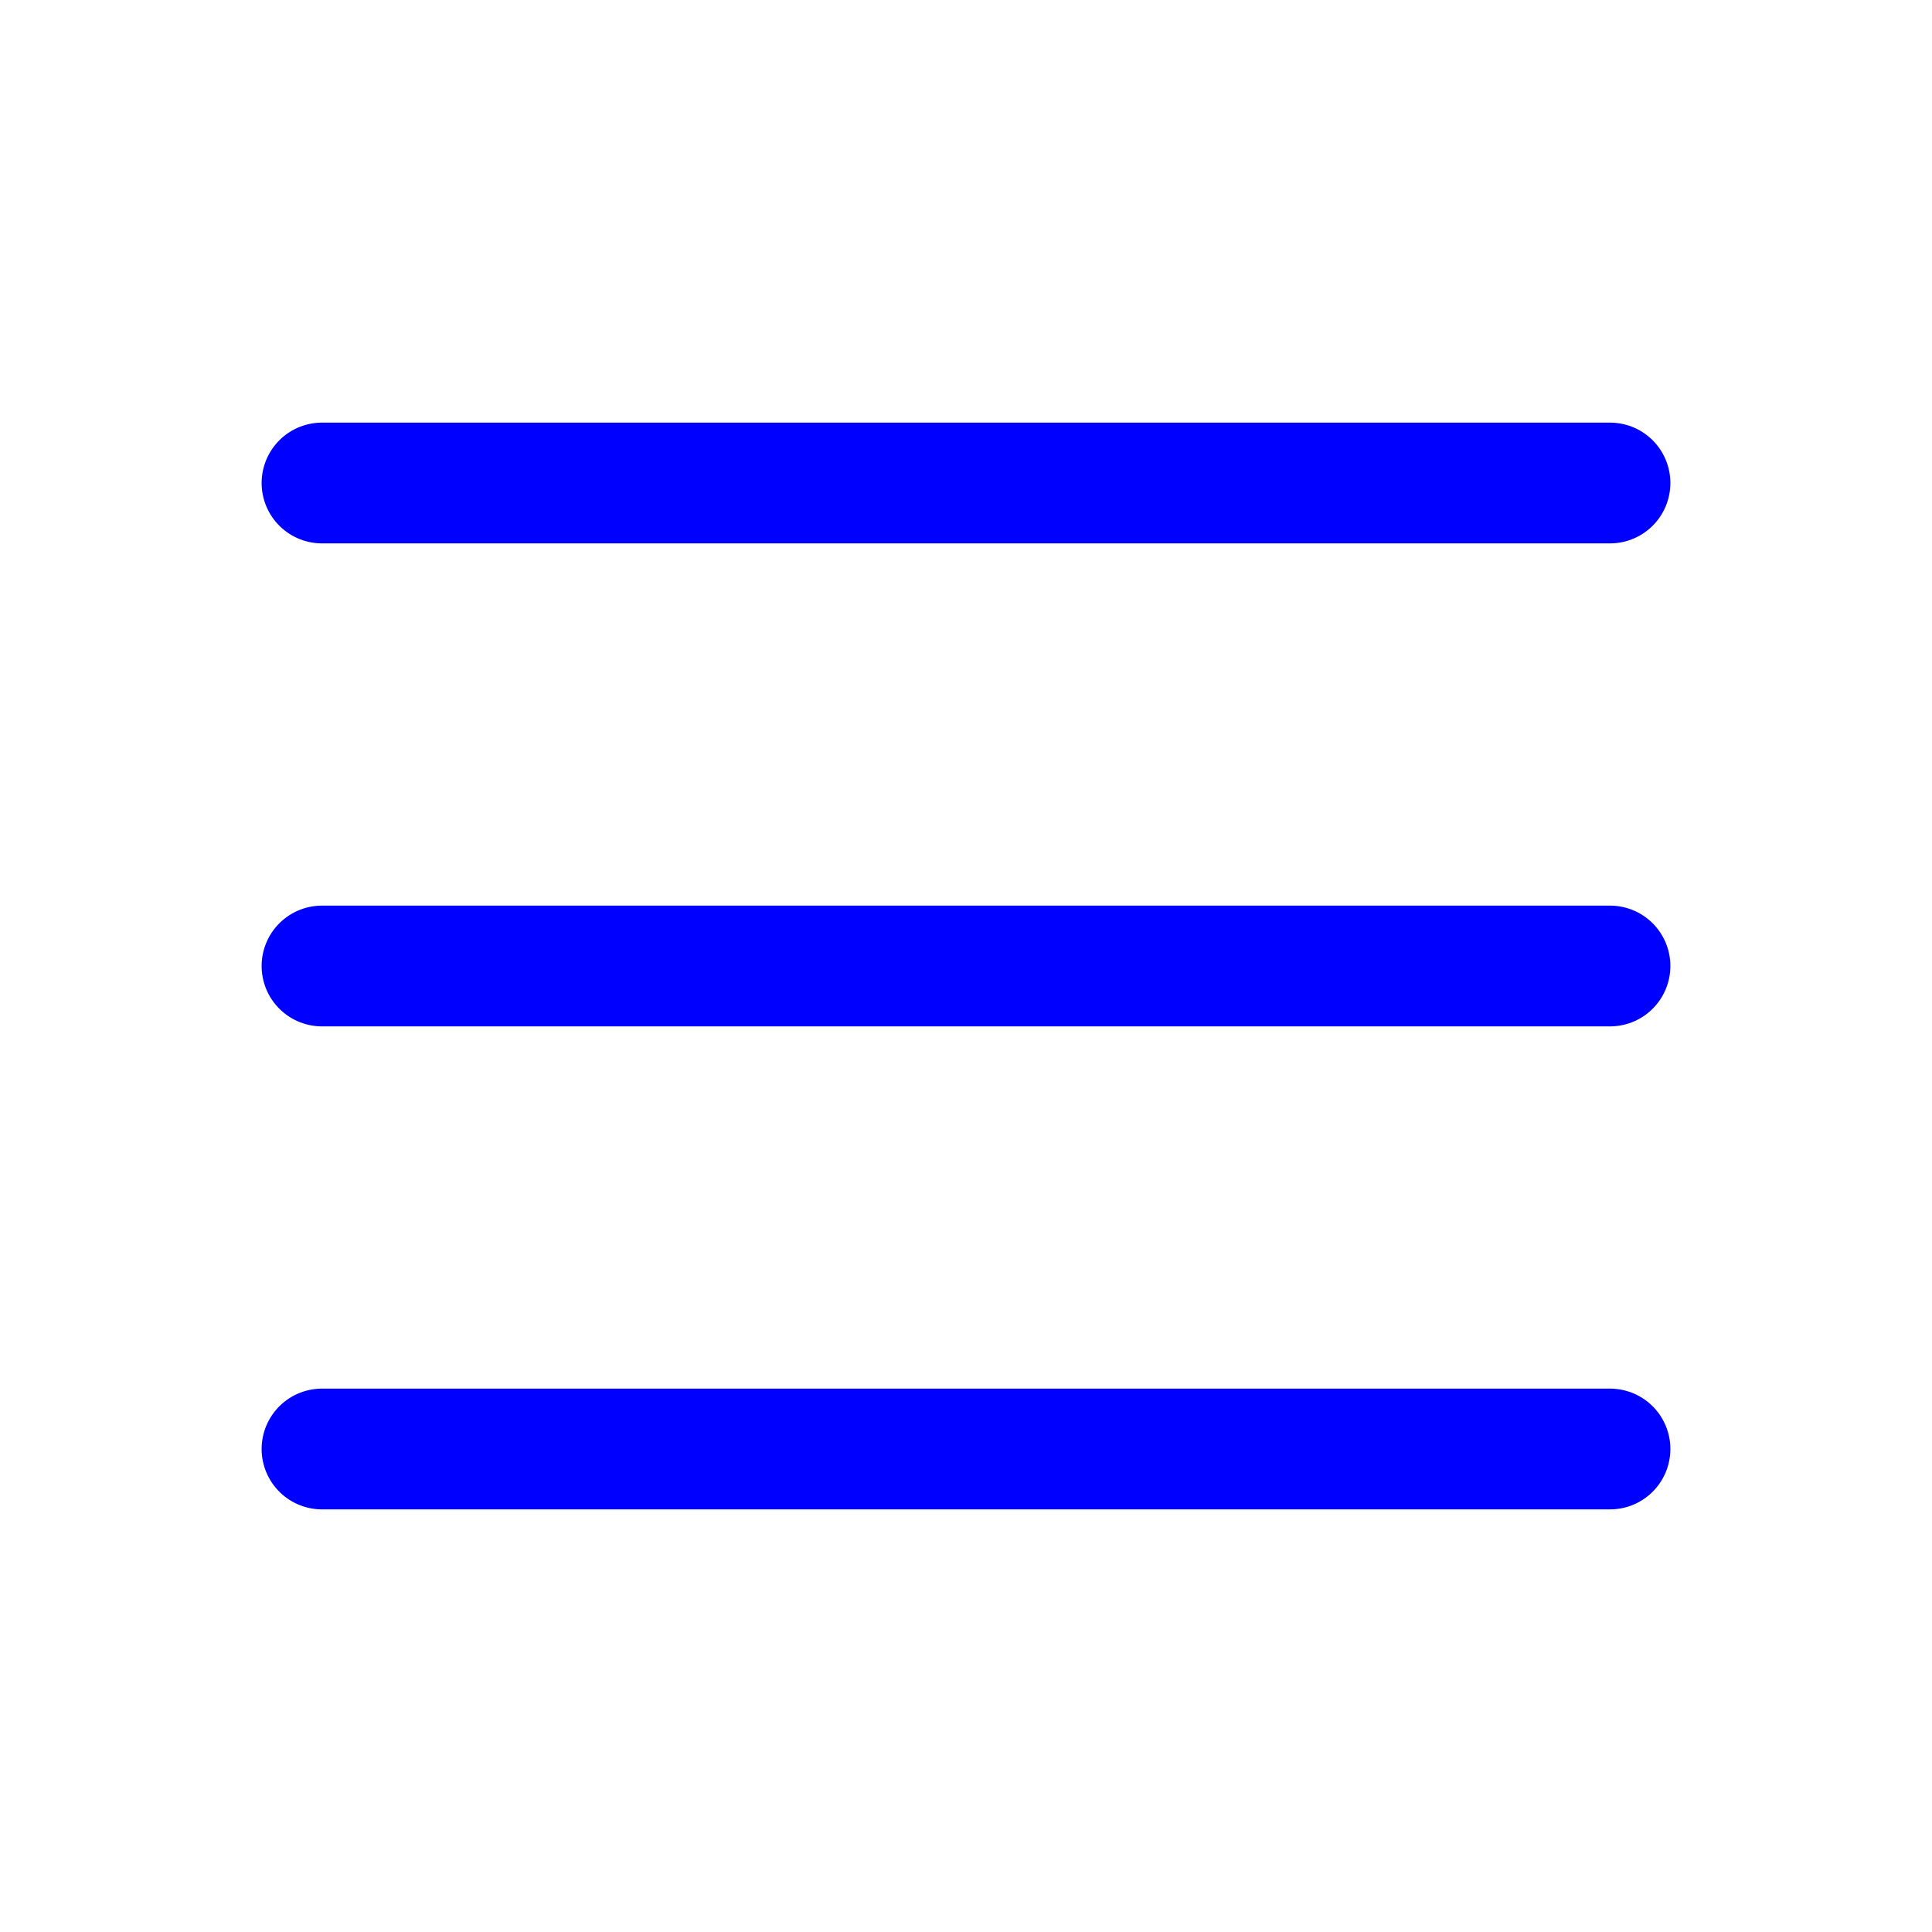
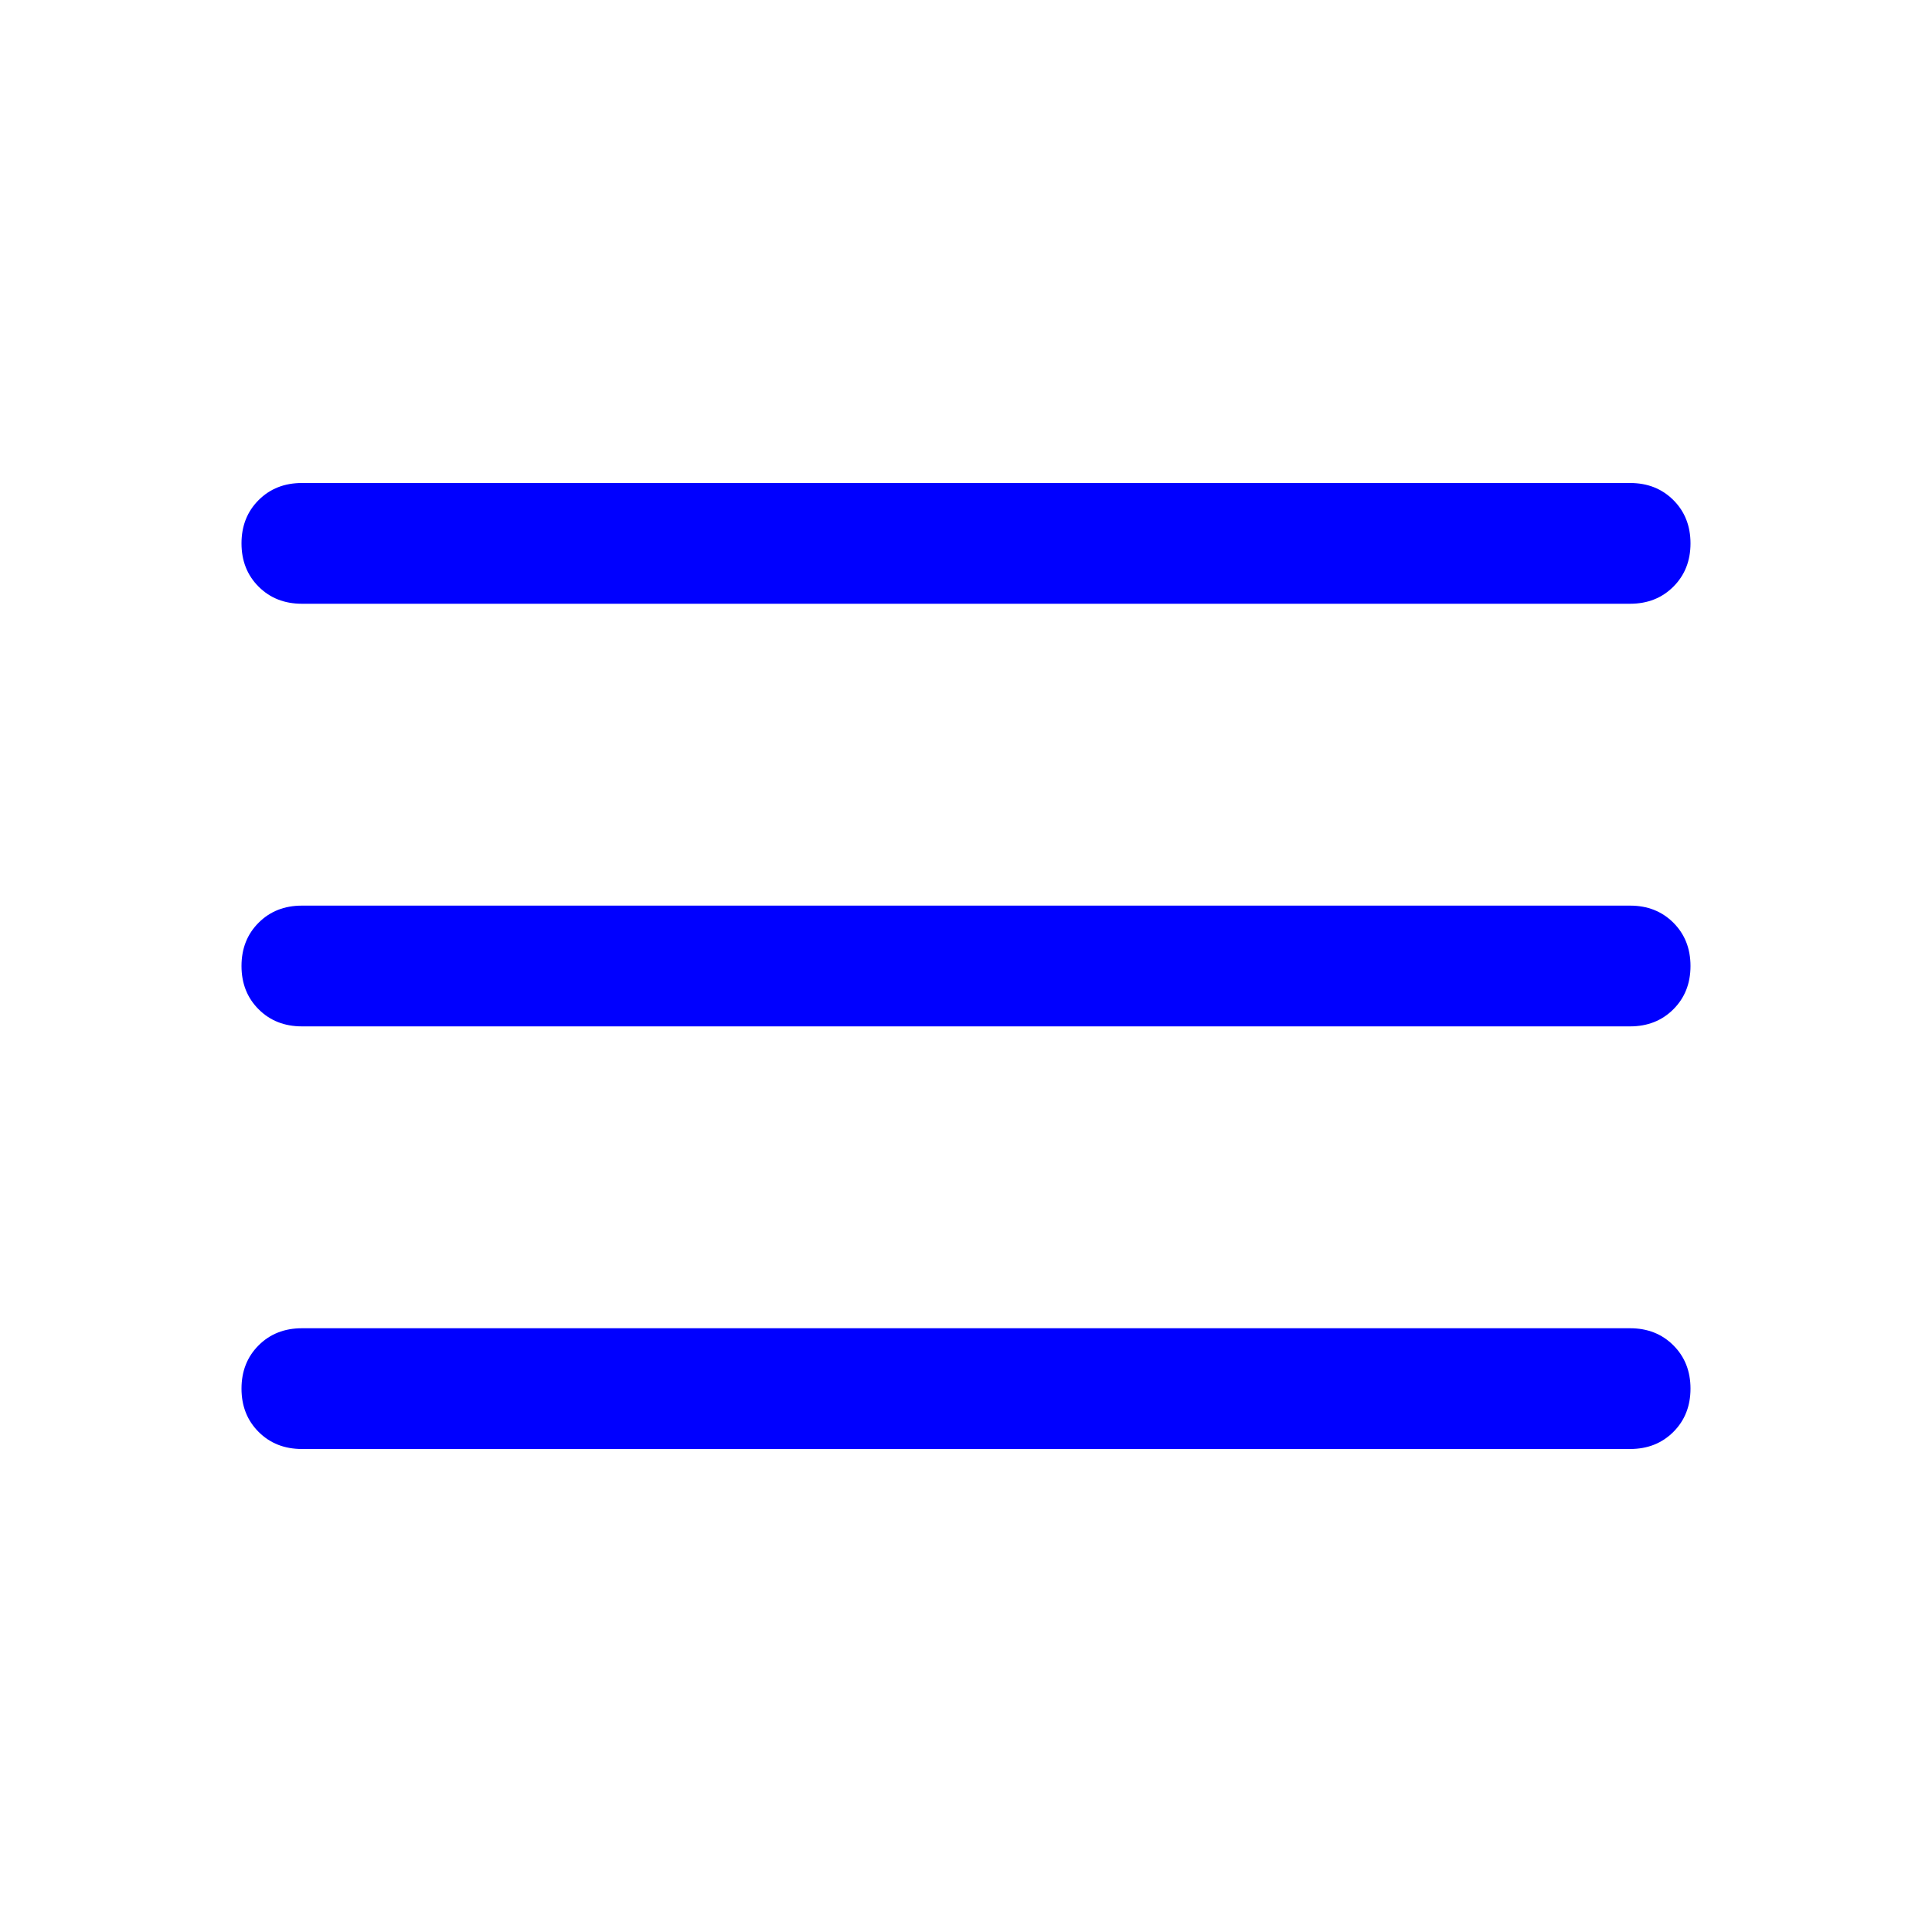
- <svg xmlns="http://www.w3.org/2000/svg" class="icon icon-tabler icon-tabler-menu-2" width="64" height="64" viewBox="0 0 24 24" stroke-width="1.5" stroke="#000000" fill="none" stroke-linecap="round" stroke-linejoin="round">
-   <path stroke="none" d="M0 0h24v24H0z" fill="none" />
-   <line stroke="#0000ff" x1="4" y1="6" x2="20" y2="6" />
-   <line stroke="#0000ff" x1="4" y1="12" x2="20" y2="12" />
-   <line stroke="#0000ff" x1="4" y1="18" x2="20" y2="18" />
+ <svg xmlns="http://www.w3.org/2000/svg" height="48" width="48" viewbox="0 0 48 48">
+   <path fill="#0000FF" d="M7.5 36Q6.85 36 6.425 35.575Q6 35.15 6 34.5Q6 33.85 6.425 33.425Q6.85 33 7.5 33H40.5Q41.15 33 41.575 33.425Q42 33.85 42 34.5Q42 35.15 41.575 35.575Q41.15 36 40.5 36ZM7.5 25.5Q6.85 25.5 6.425 25.075Q6 24.65 6 24Q6 23.35 6.425 22.925Q6.85 22.5 7.5 22.5H40.5Q41.15 22.5 41.575 22.925Q42 23.35 42 24Q42 24.65 41.575 25.075Q41.15 25.5 40.5 25.5ZM7.5 15Q6.85 15 6.425 14.575Q6 14.15 6 13.5Q6 12.85 6.425 12.425Q6.85 12 7.5 12H40.5Q41.15 12 41.575 12.425Q42 12.85 42 13.5Q42 14.15 41.575 14.575Q41.15 15 40.5 15Z" />
</svg>
